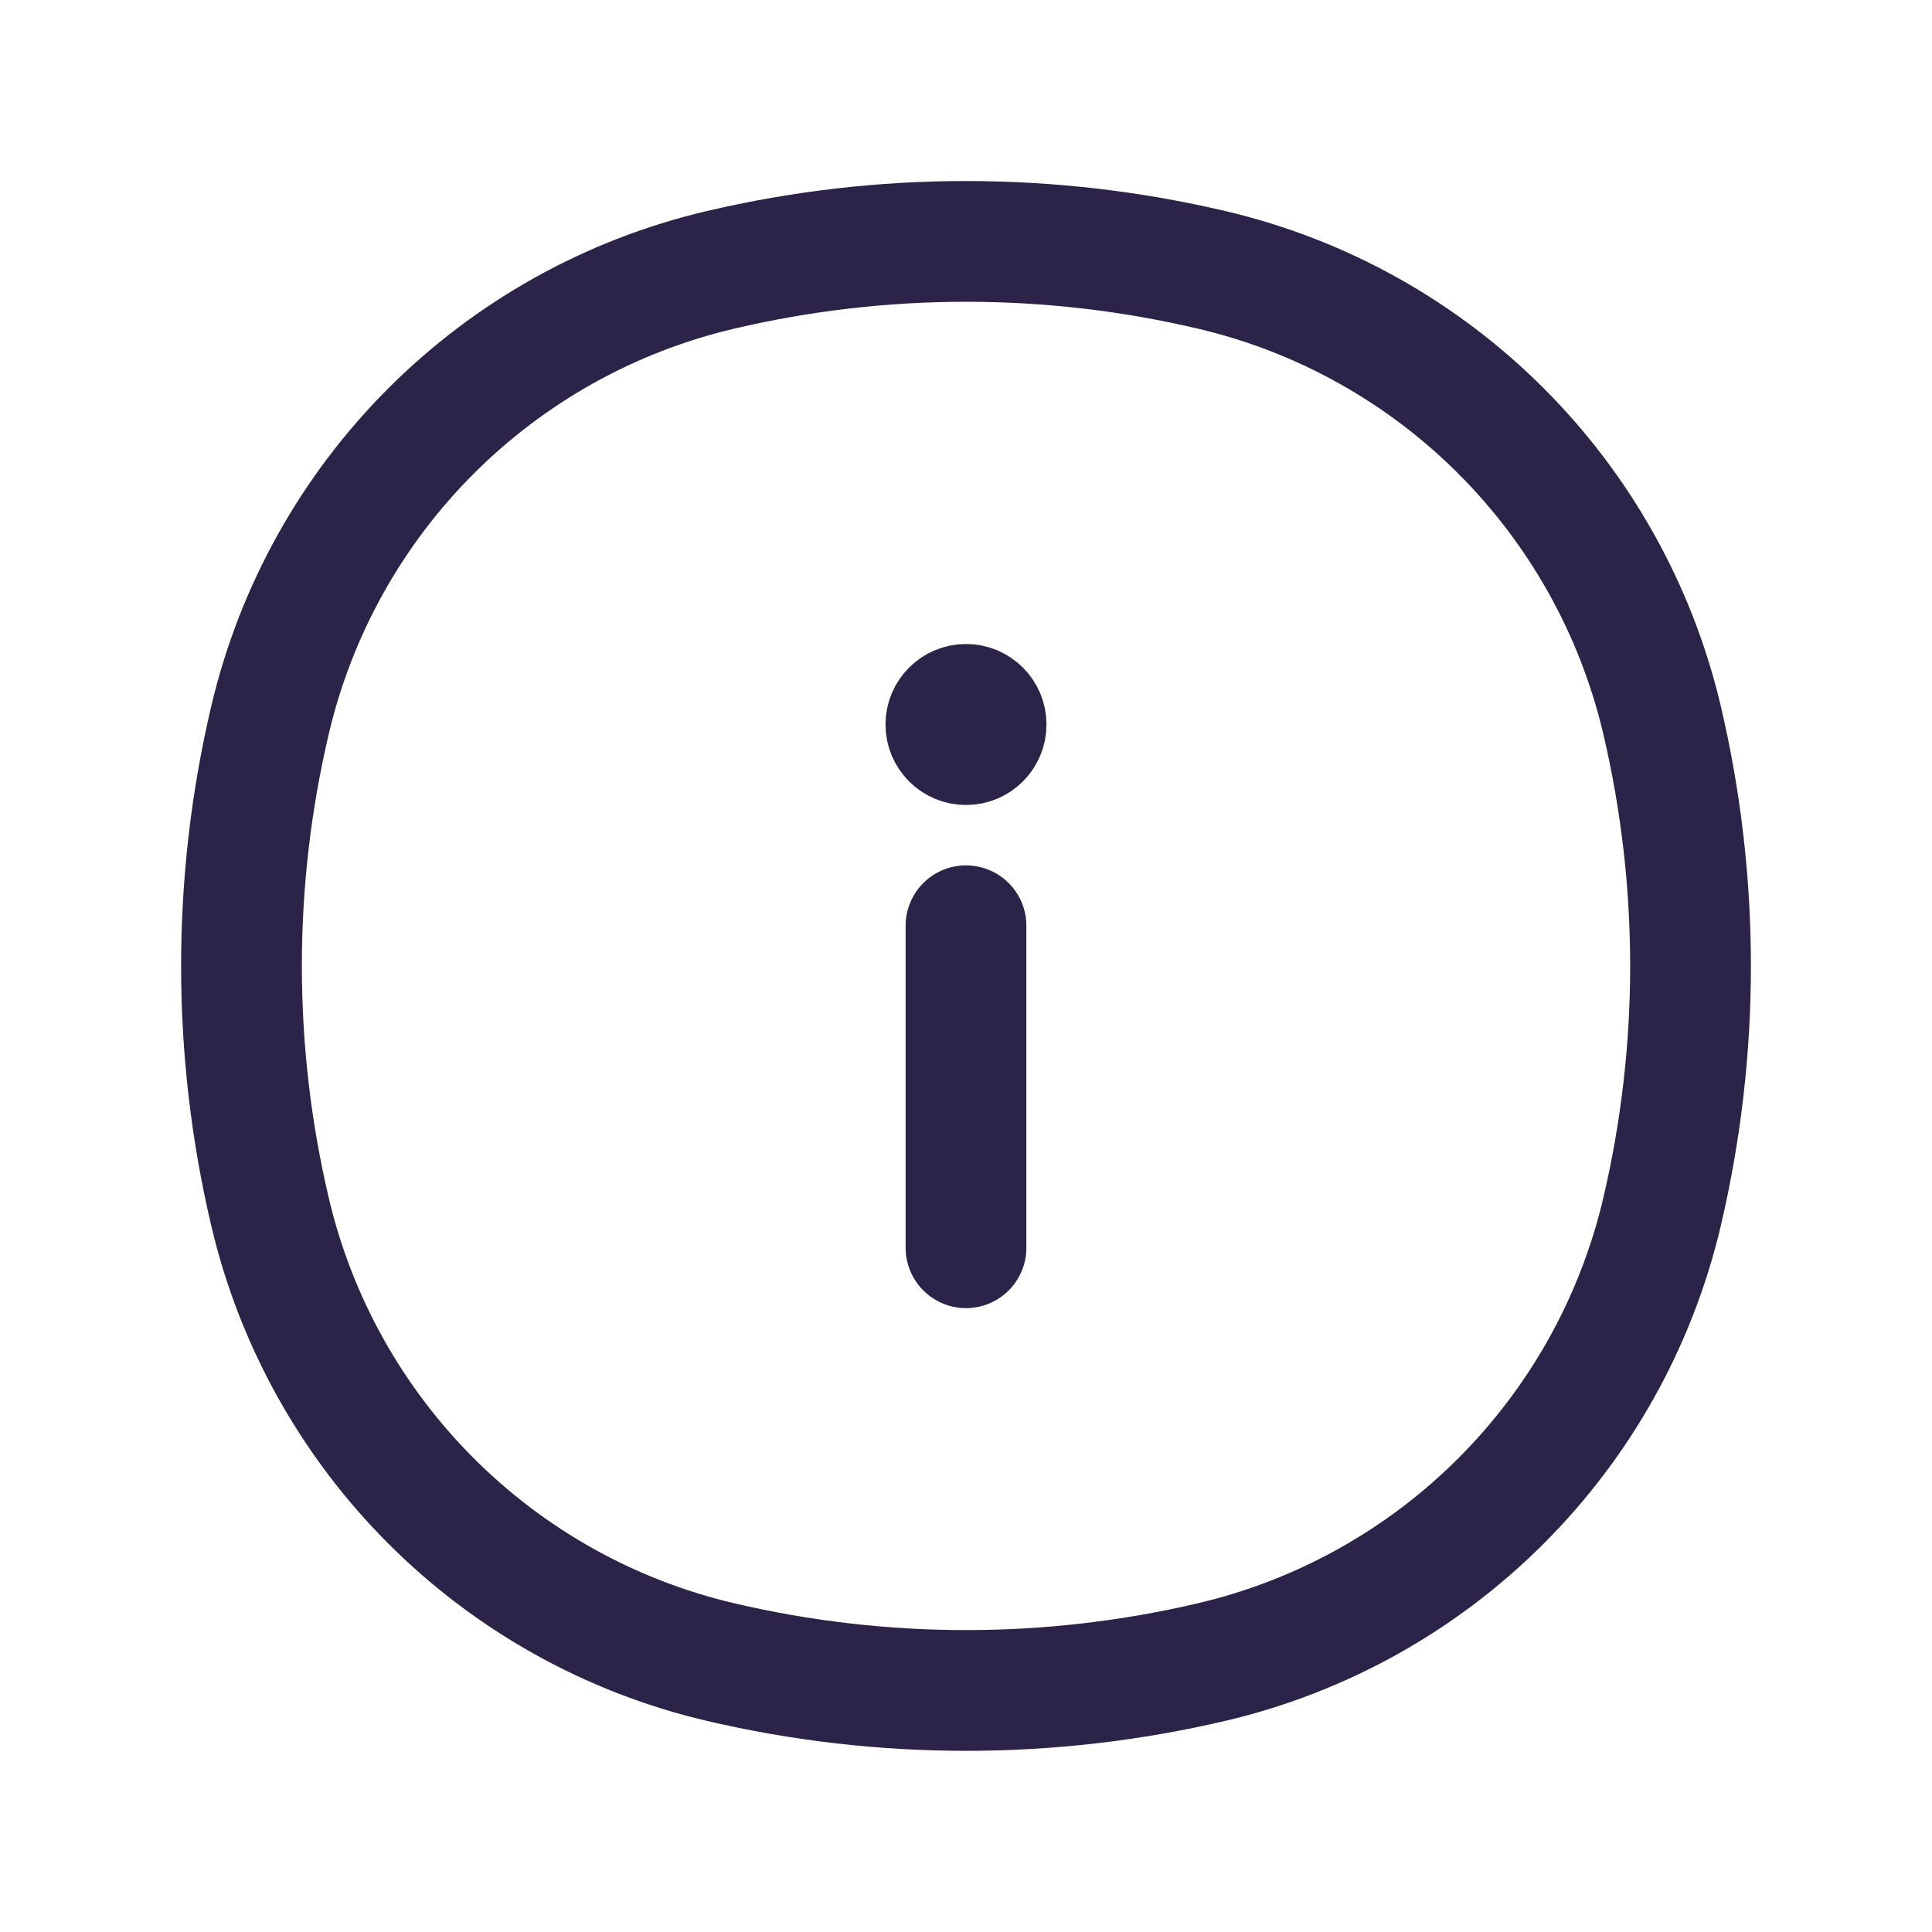
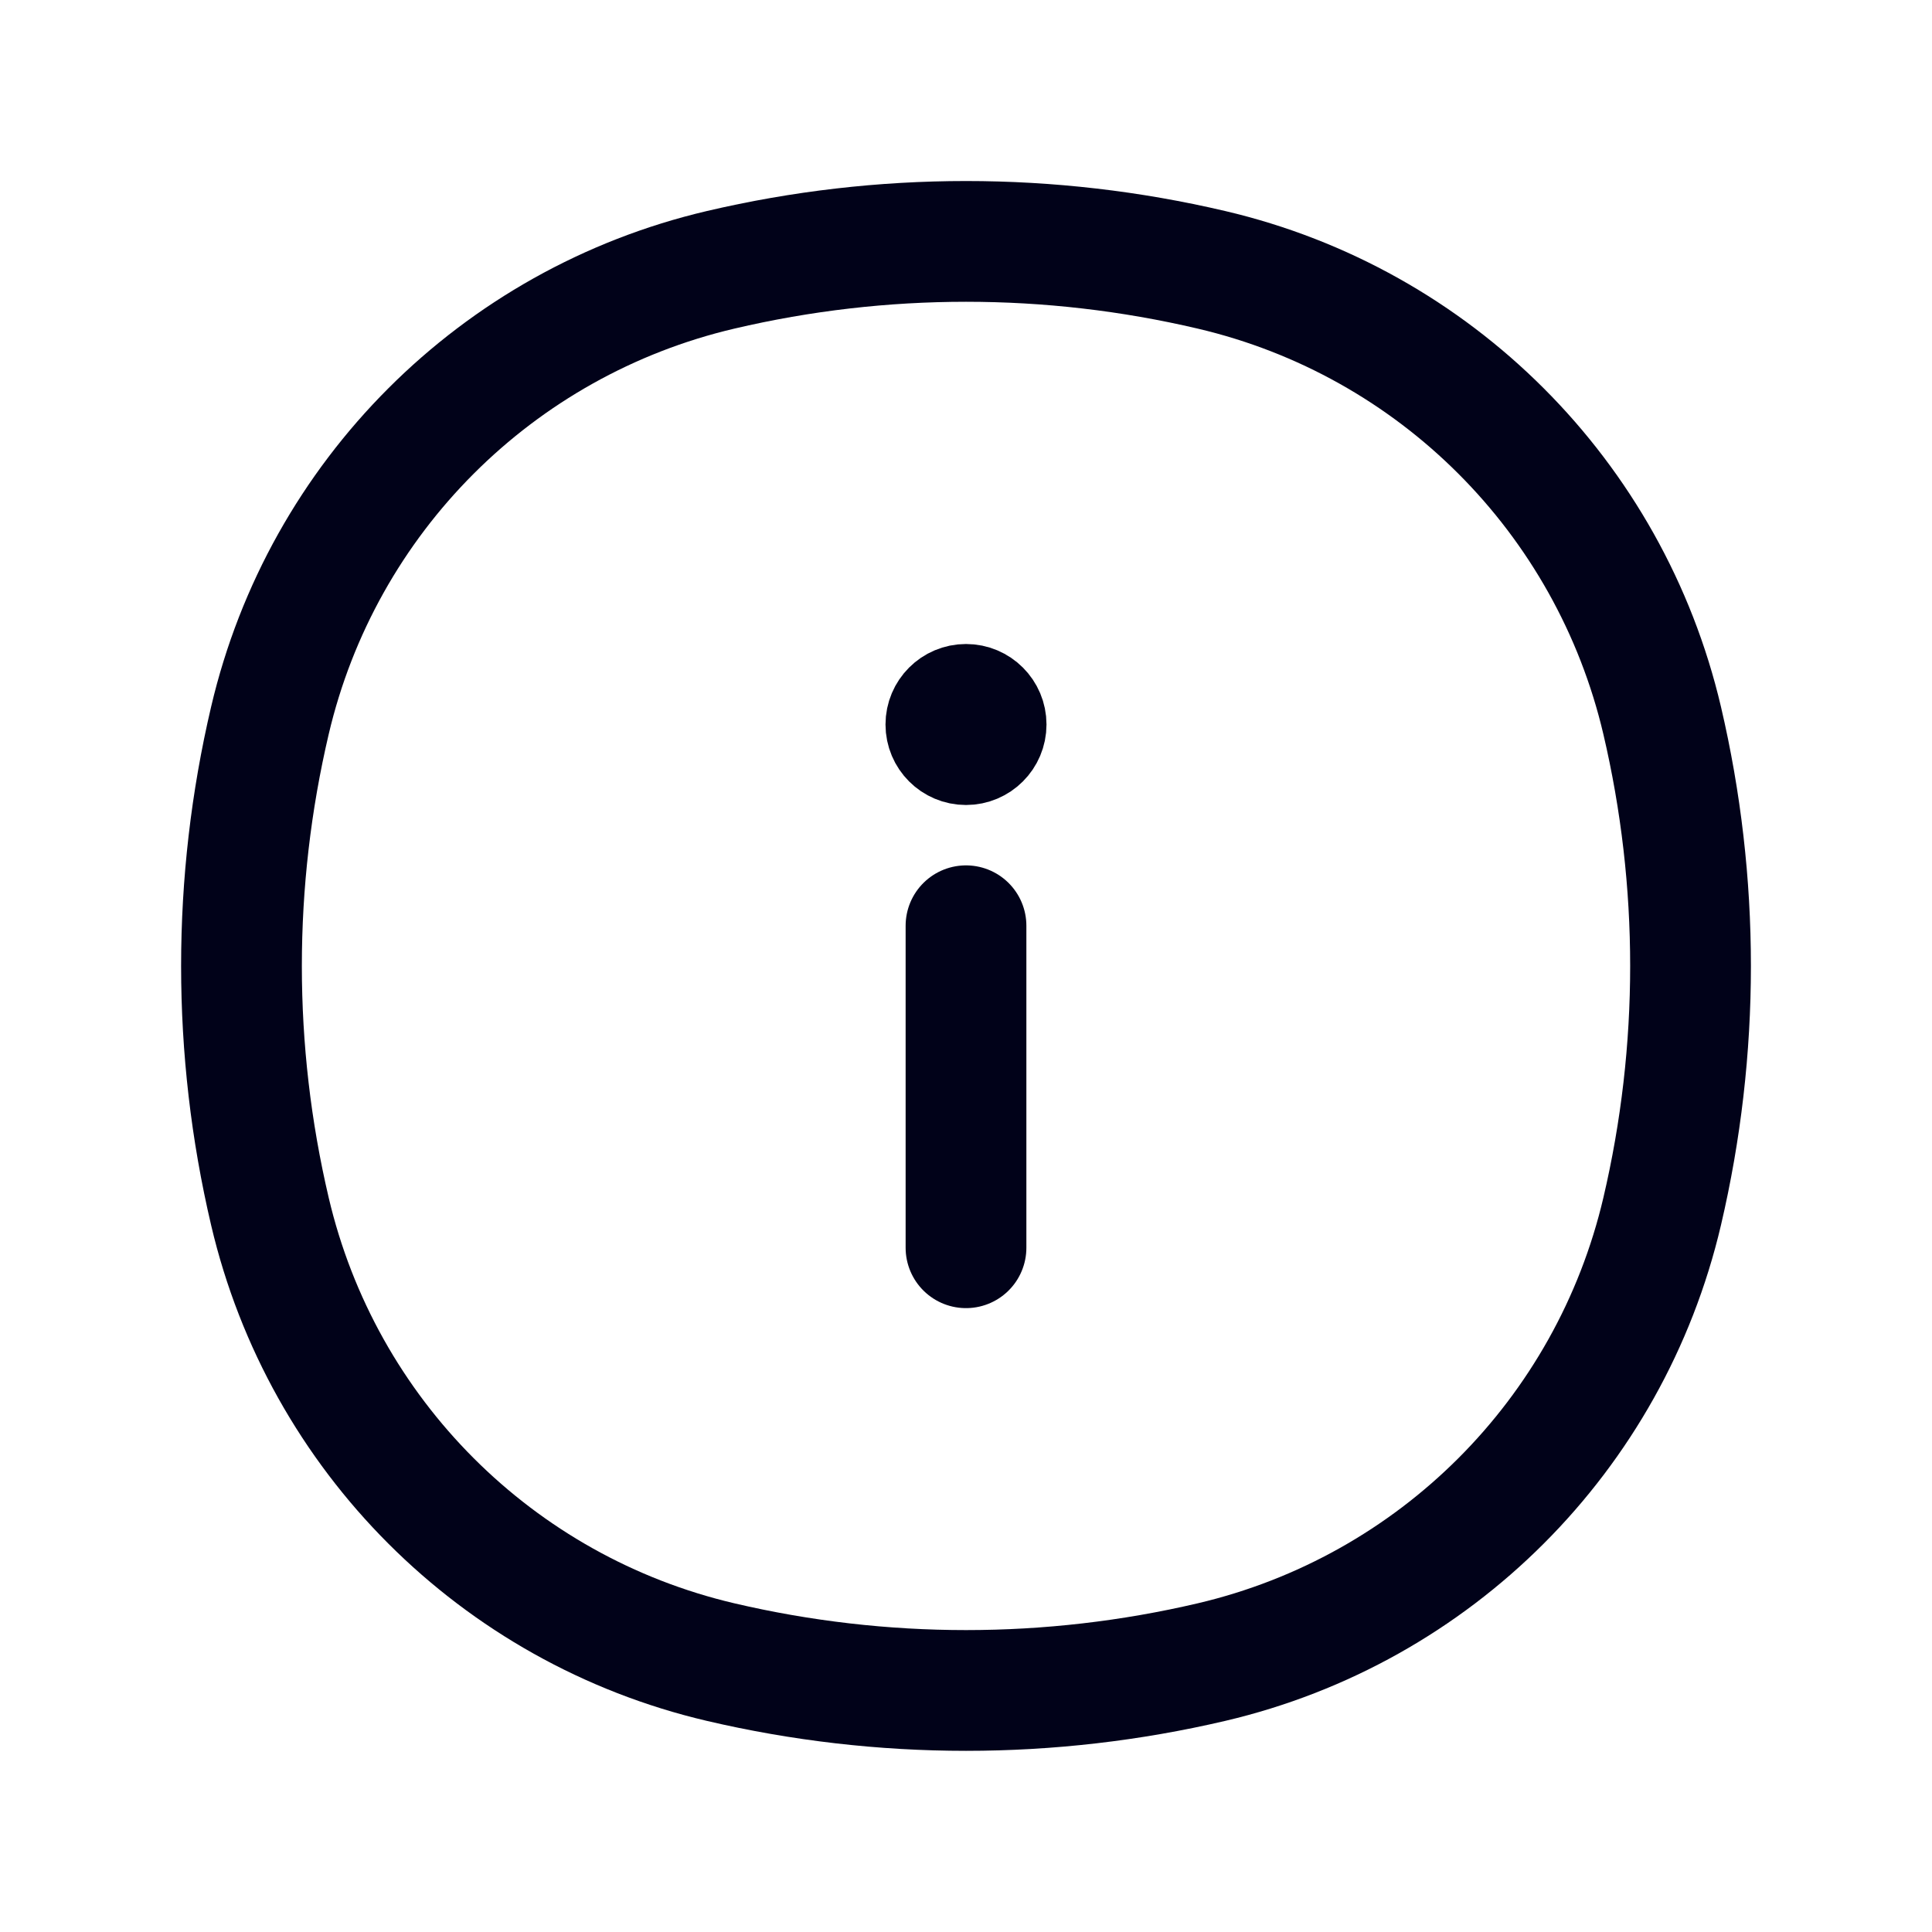
<svg xmlns="http://www.w3.org/2000/svg" fill="none" height="24" viewBox="0 0 24 24" width="24">
-   <g stroke="#2C2348">
+   <g stroke="#010219">
    <path d="m3.353 8.95c.651-2.777 2.82-4.946 5.598-5.598 2.006-.471 4.093-.471 6.099 0 2.777.651 4.946 2.82 5.598 5.598.47 2.006.47 4.093 0 6.099-.651 2.777-2.82 4.946-5.598 5.598-2.006.47-4.093.47-6.099 0-2.777-.651-4.946-2.82-5.598-5.598-.471-2.006-.471-4.093 0-6.099z" stroke-width="1.5" />
    <g stroke-linecap="round" stroke-linejoin="round">
      <path d="m12 15.5v-4" stroke-width="1.5" />
      <circle cx="12" cy="9" r=".5" />
    </g>
  </g>
</svg>
